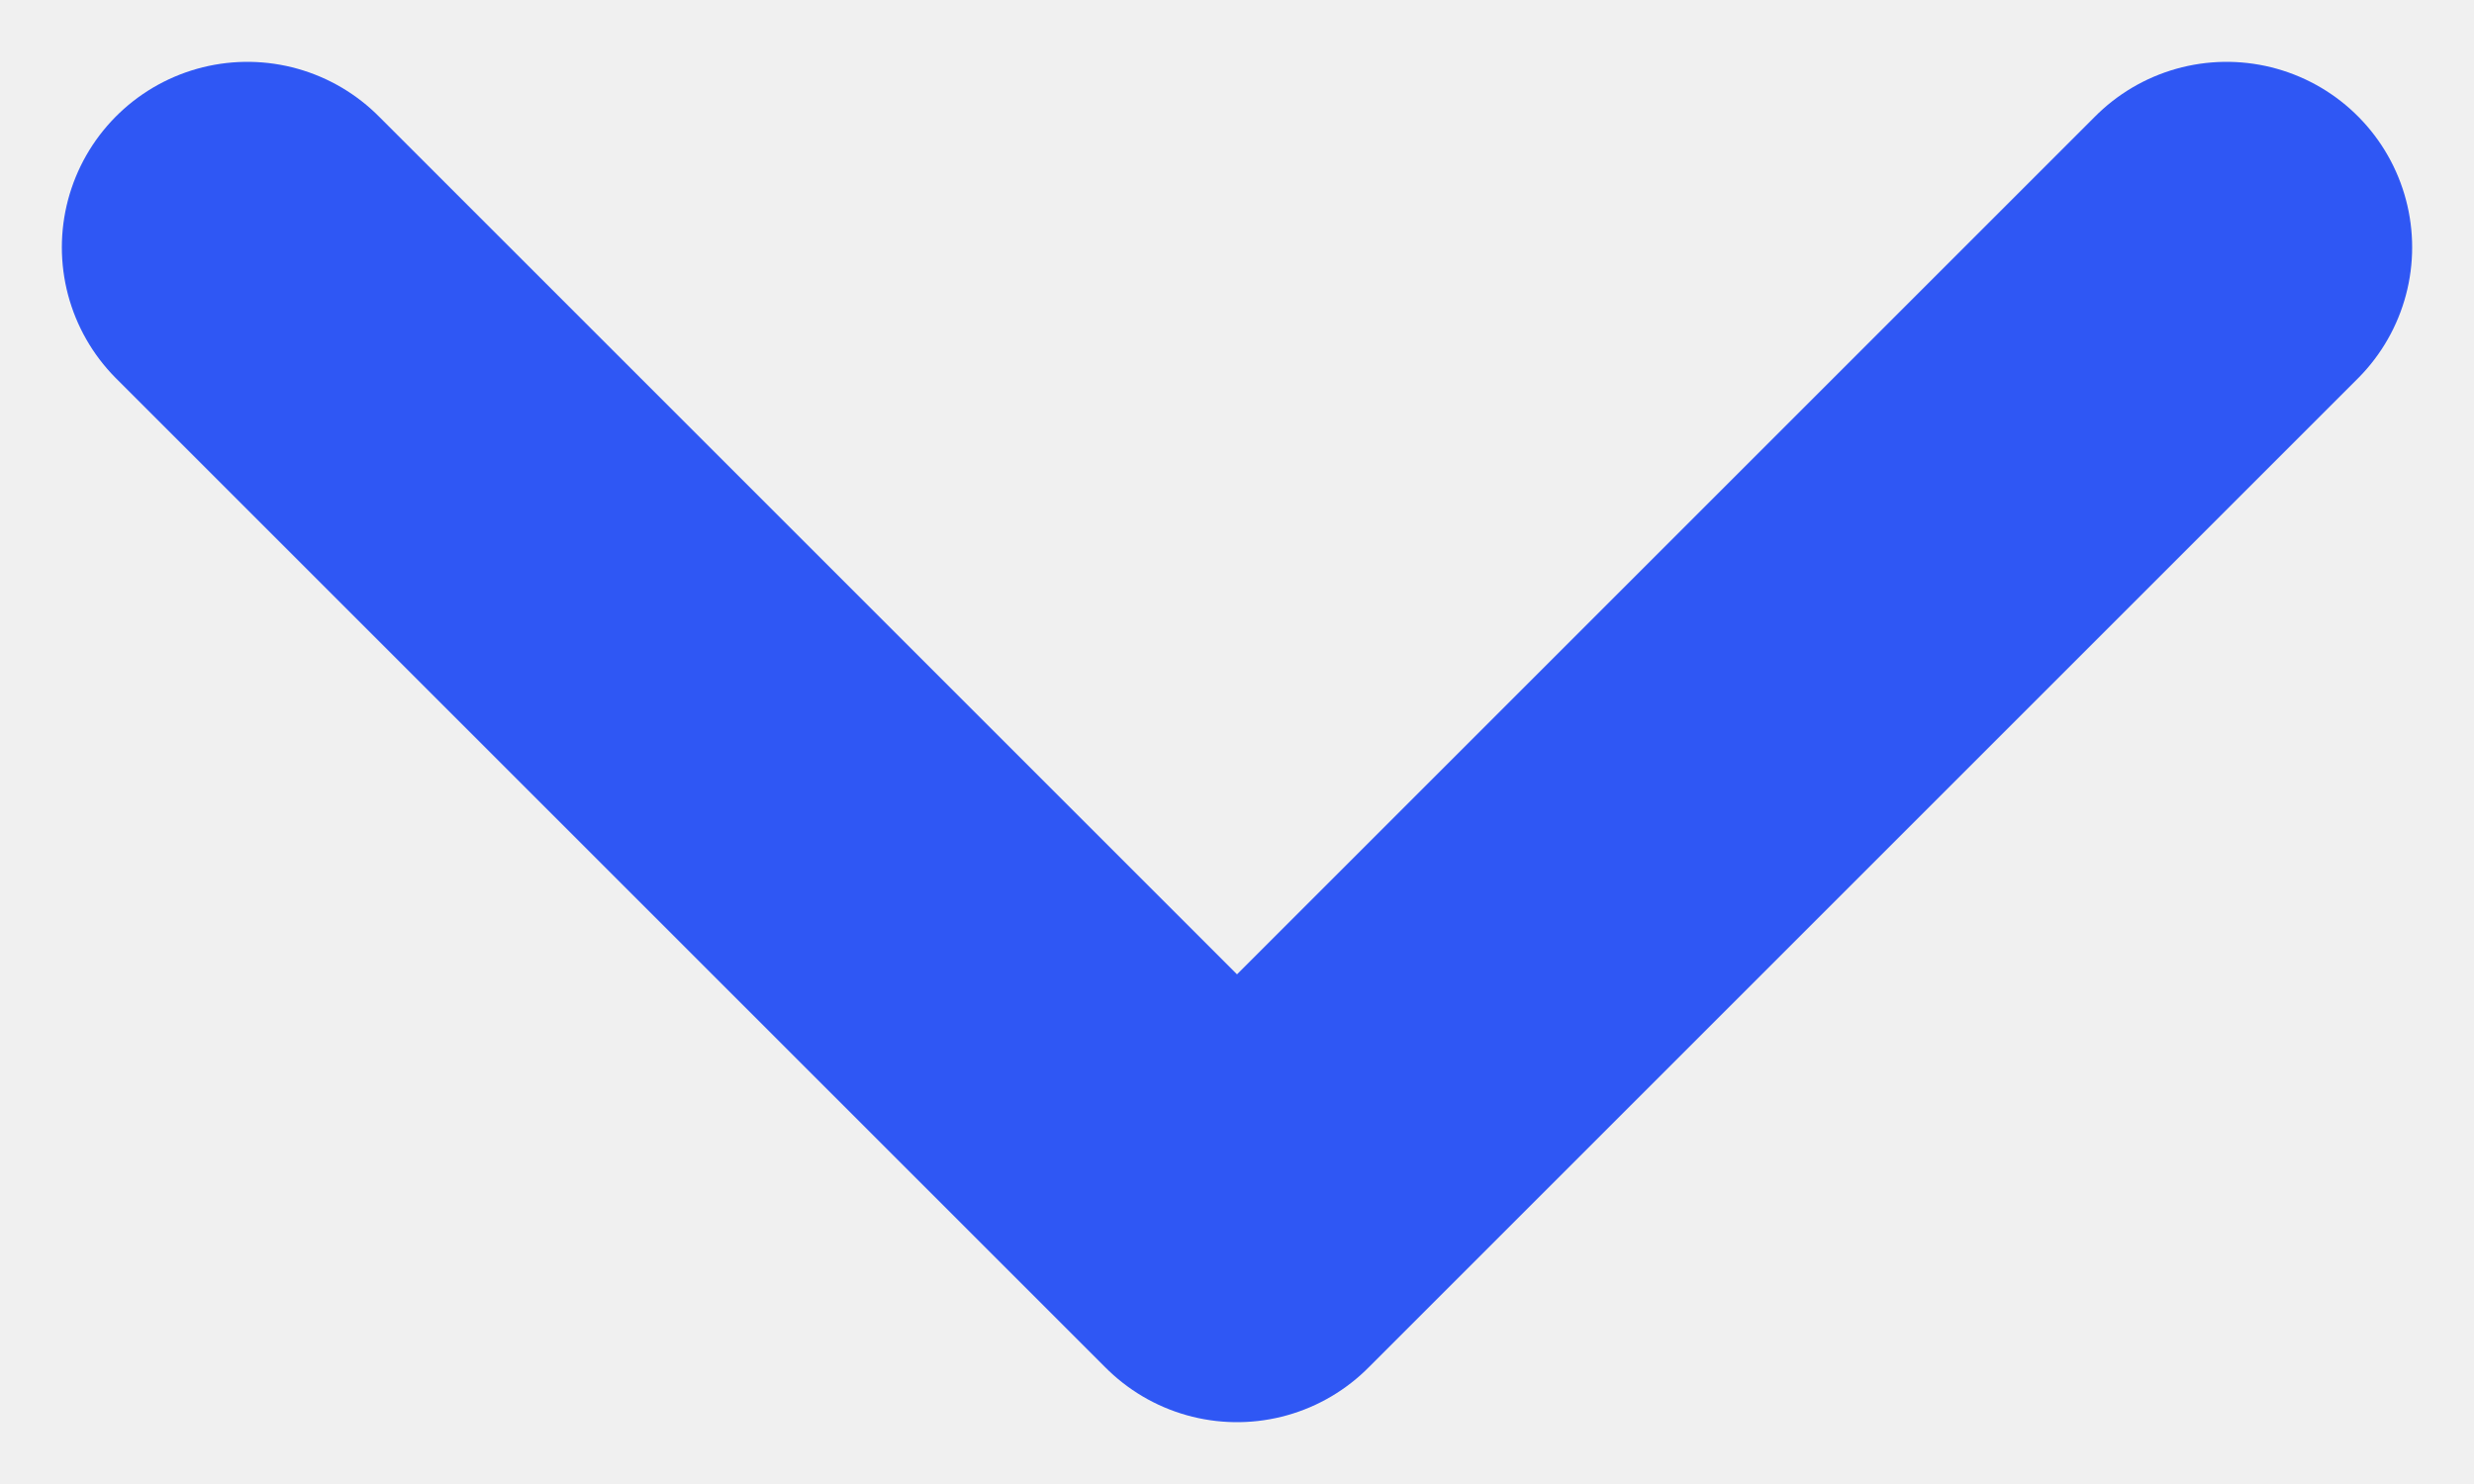
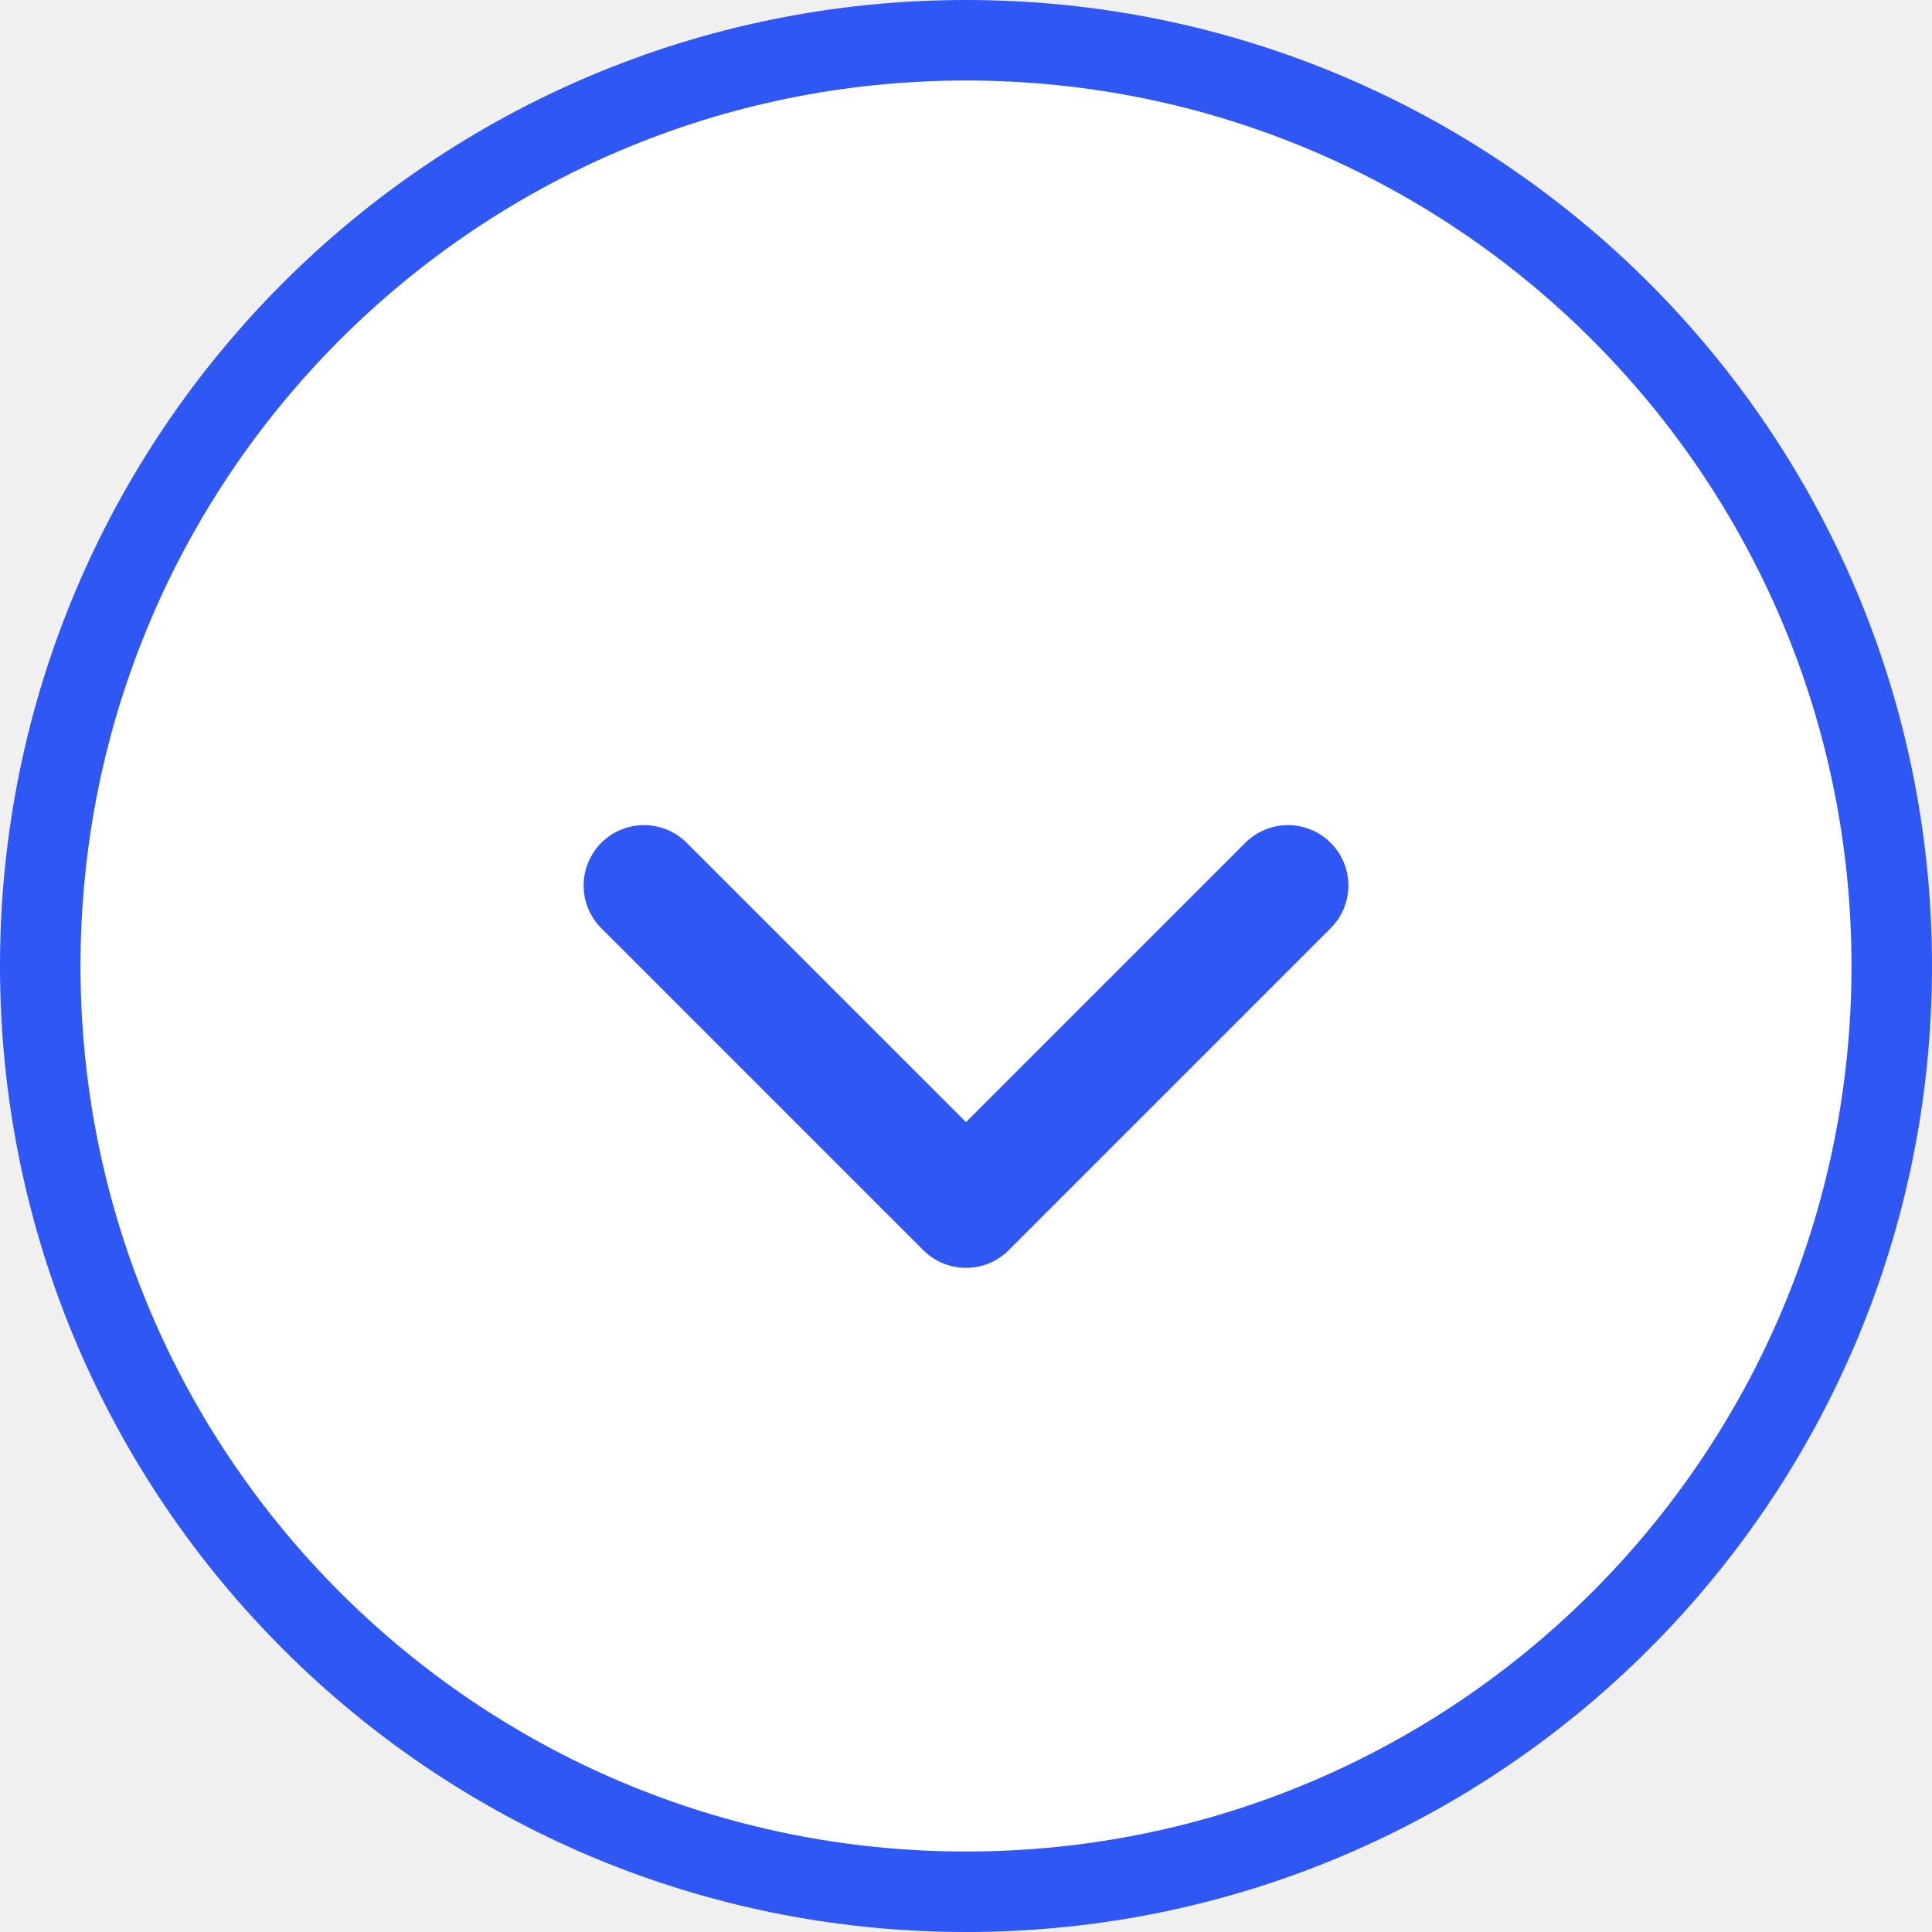
- <svg xmlns="http://www.w3.org/2000/svg" width="10" height="6" viewBox="0 0 10 6" fill="none">
-   <path d="M1 1L5 5L9 1" stroke="#2F57F4" stroke-width="1.5" stroke-linecap="round" stroke-linejoin="round" />
+ <svg xmlns="http://www.w3.org/2000/svg" width="24" height="24" viewBox="0 0 24 24" fill="none">
+   <rect x="0.5" y="0.5" width="23" height="23" rx="11.5" fill="white" />
+   <path d="M8 11L12 15L16 11" stroke="#2F57F4" stroke-width="1.5" stroke-linecap="round" stroke-linejoin="round" />
+   <rect x="0.5" y="0.5" width="23" height="23" rx="11.5" stroke="#2F57F4" />
</svg>
